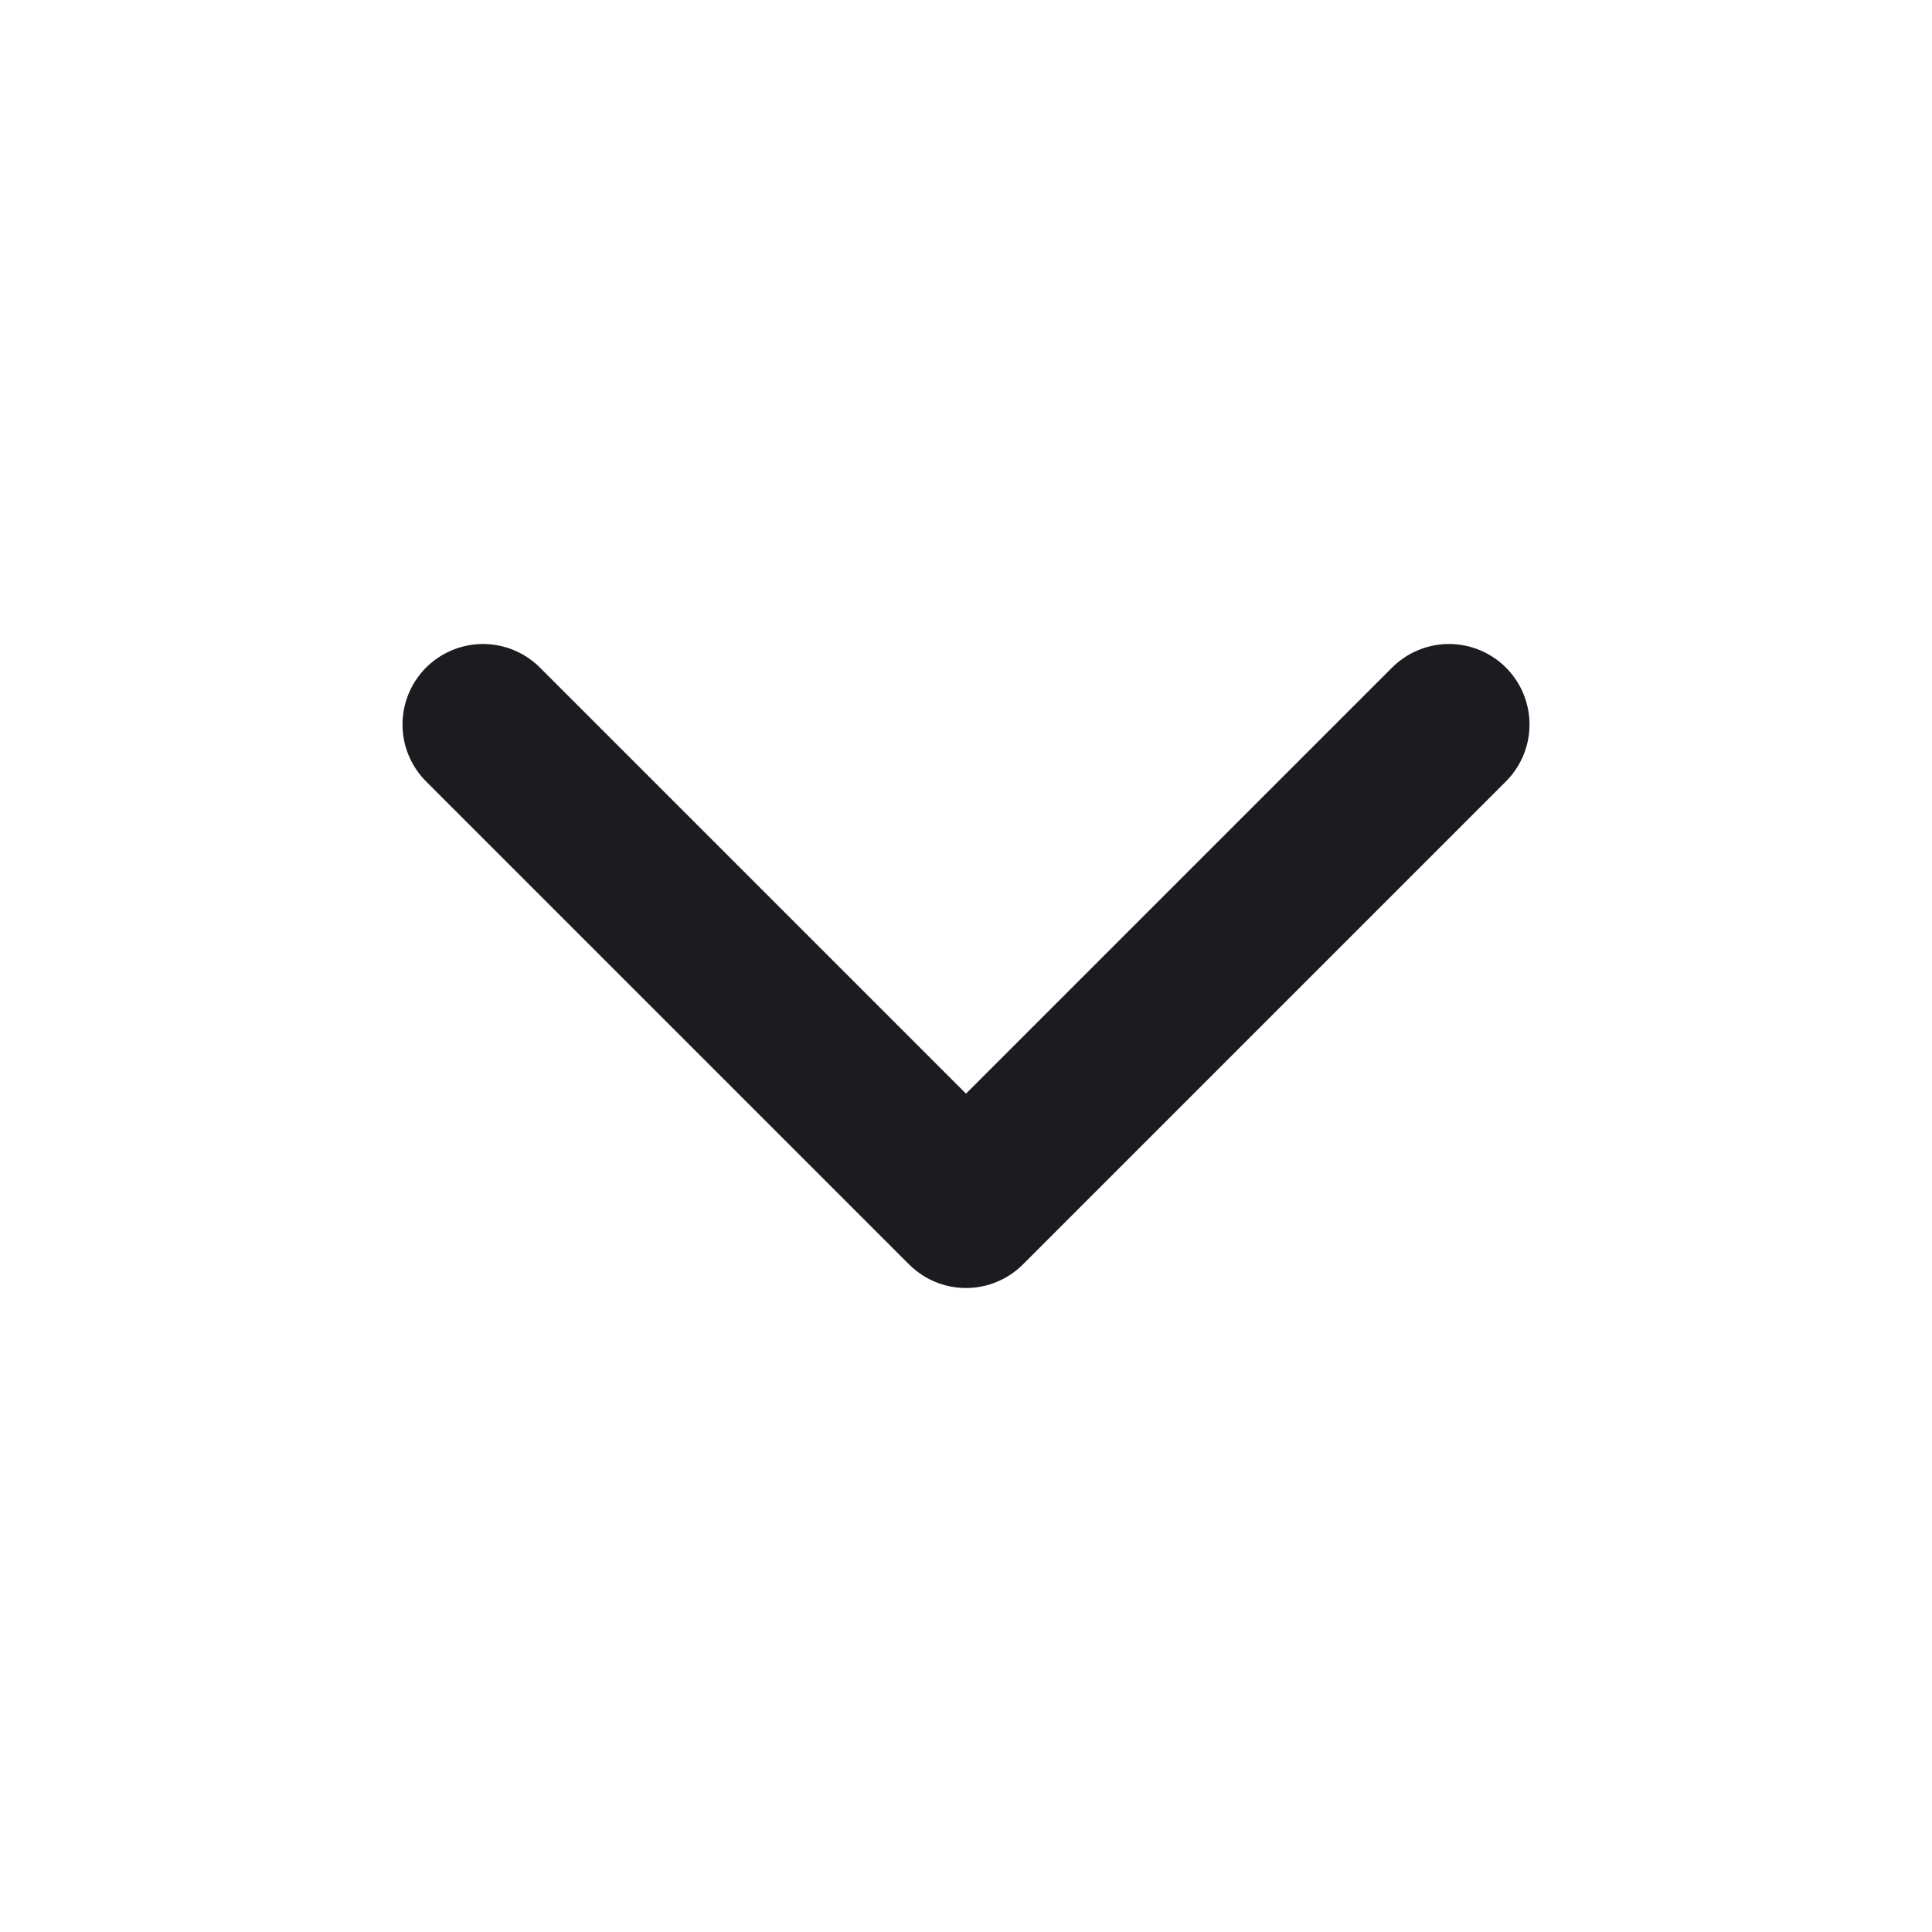
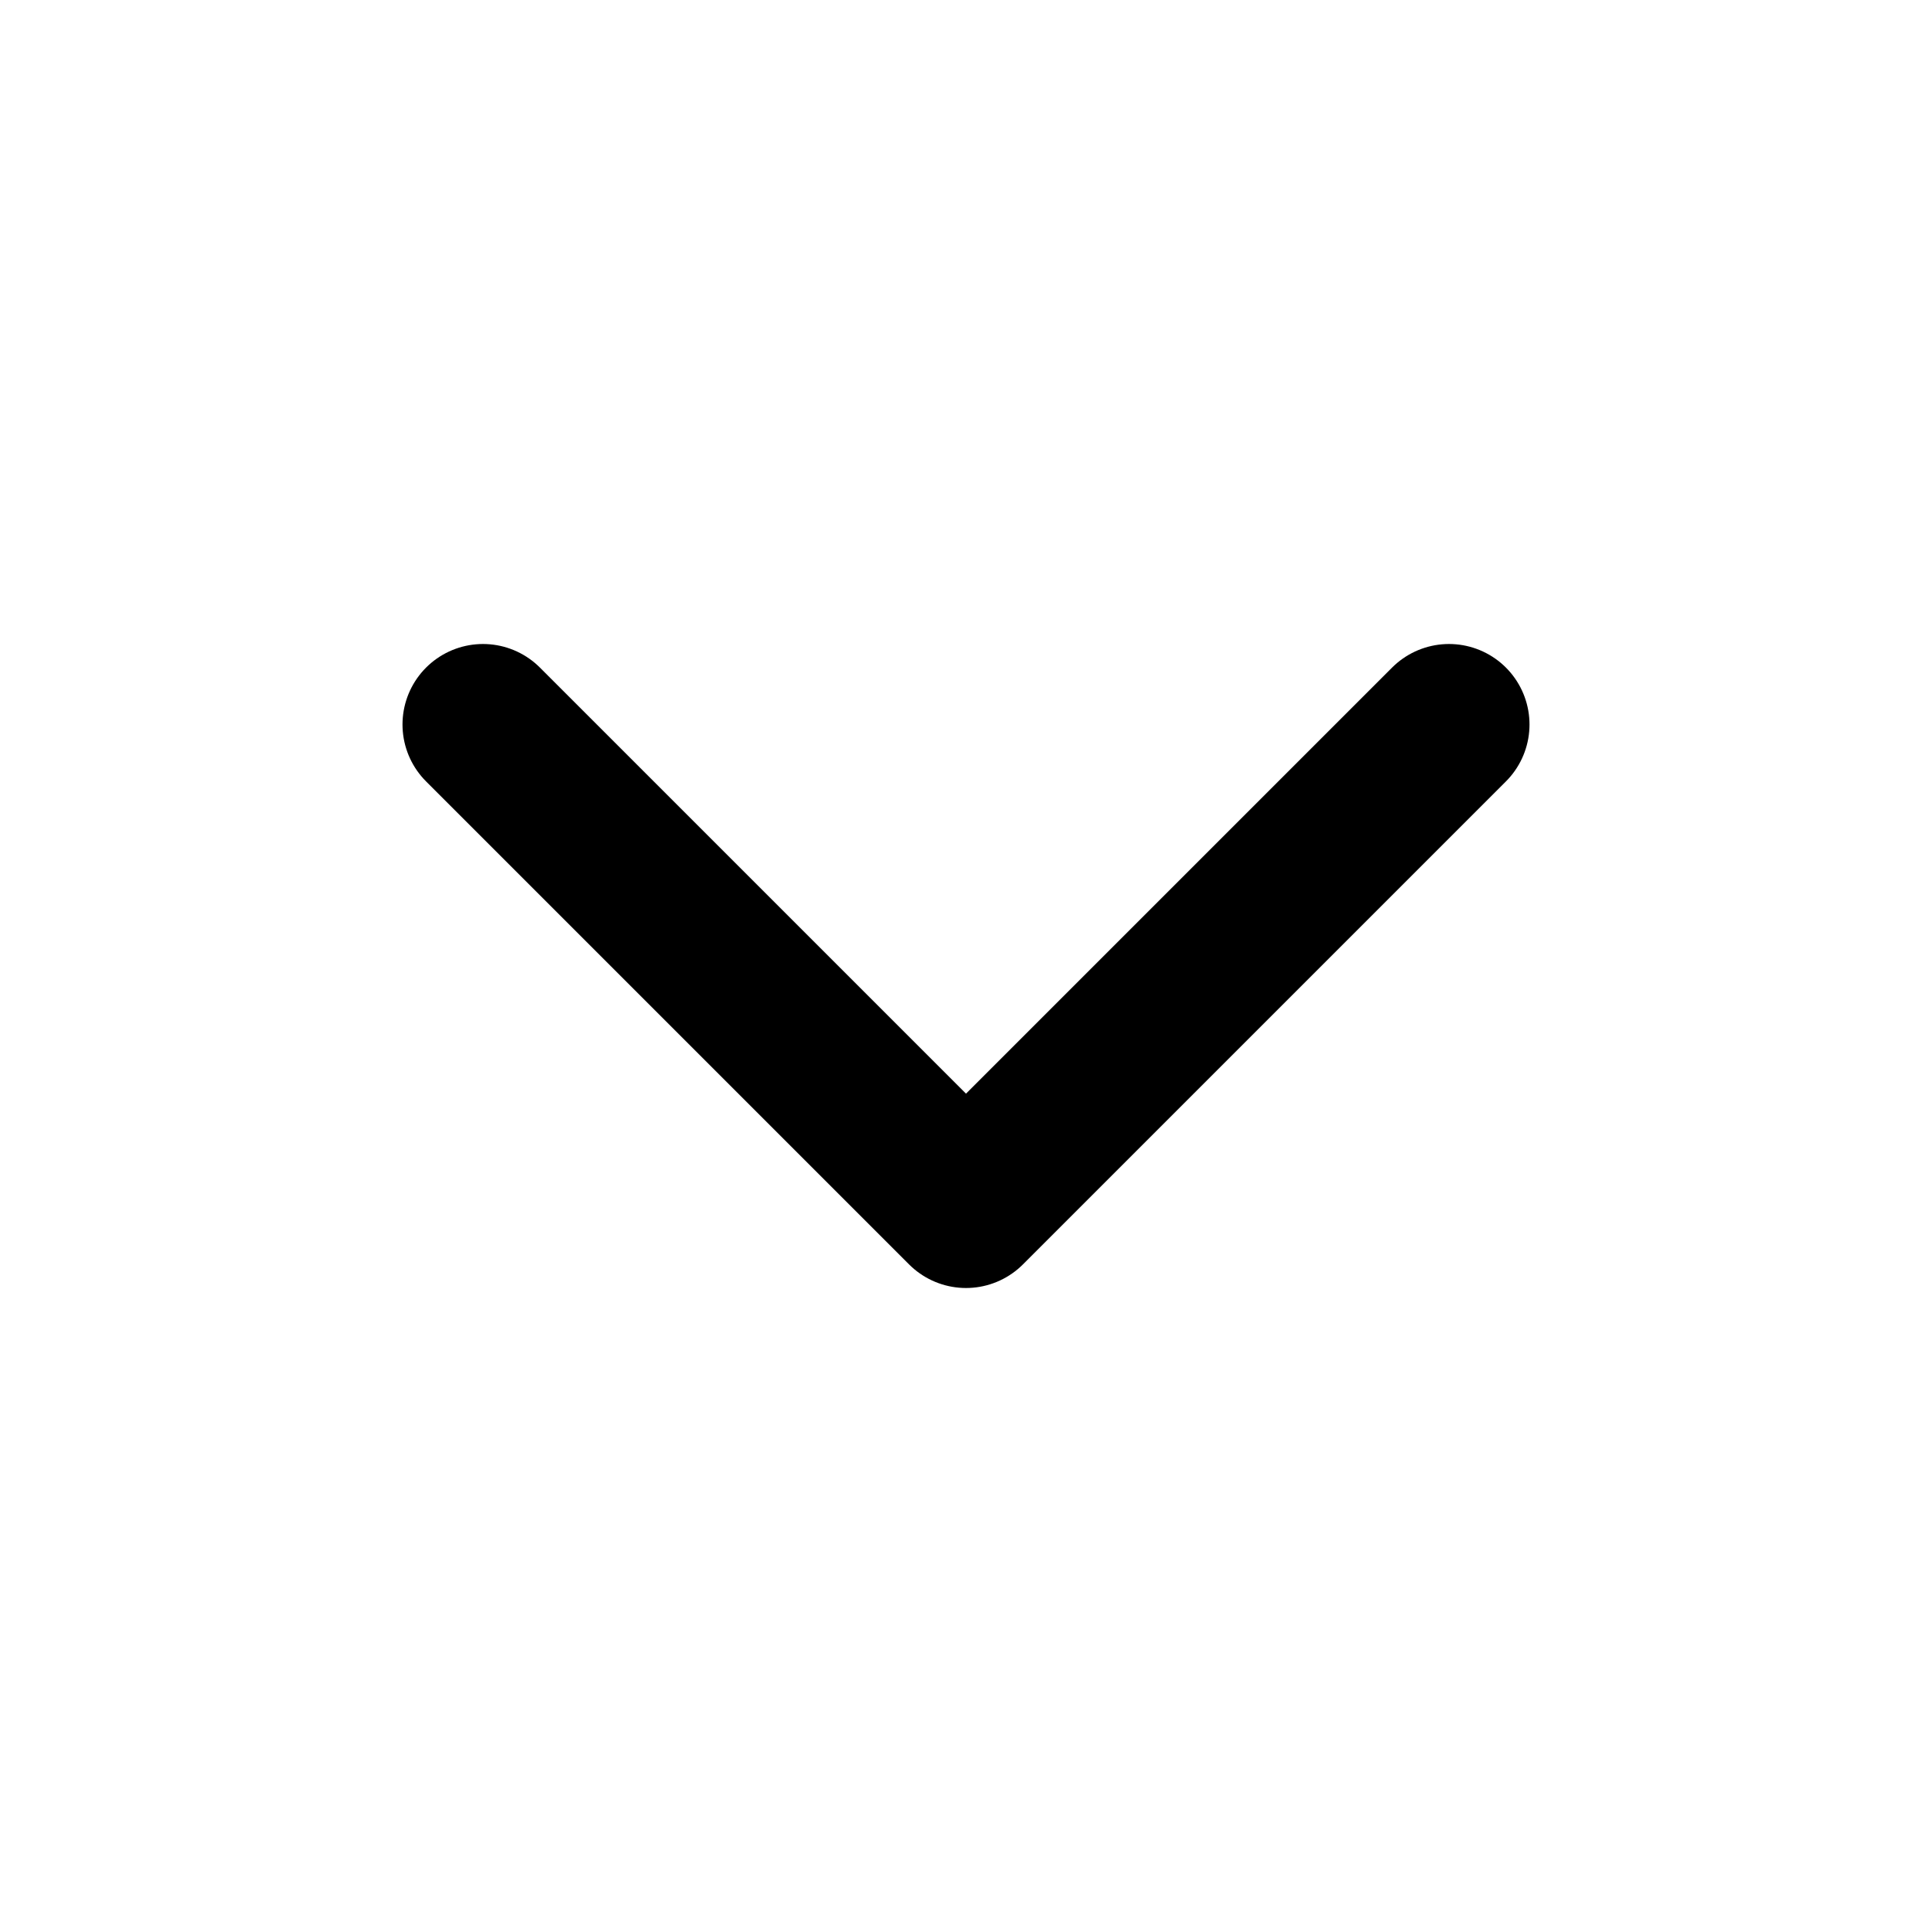
<svg xmlns="http://www.w3.org/2000/svg" width="24" height="24" viewBox="0 0 24 24" fill="none">
-   <path d="M6 9L12 15L18 9" stroke="#1C1B1F" stroke-width="2" stroke-linecap="round" stroke-linejoin="round" />
+   <path d="M6 9L12 15L18 9" stroke="currentColor" stroke-width="2" stroke-linecap="round" stroke-linejoin="round" />
</svg>
